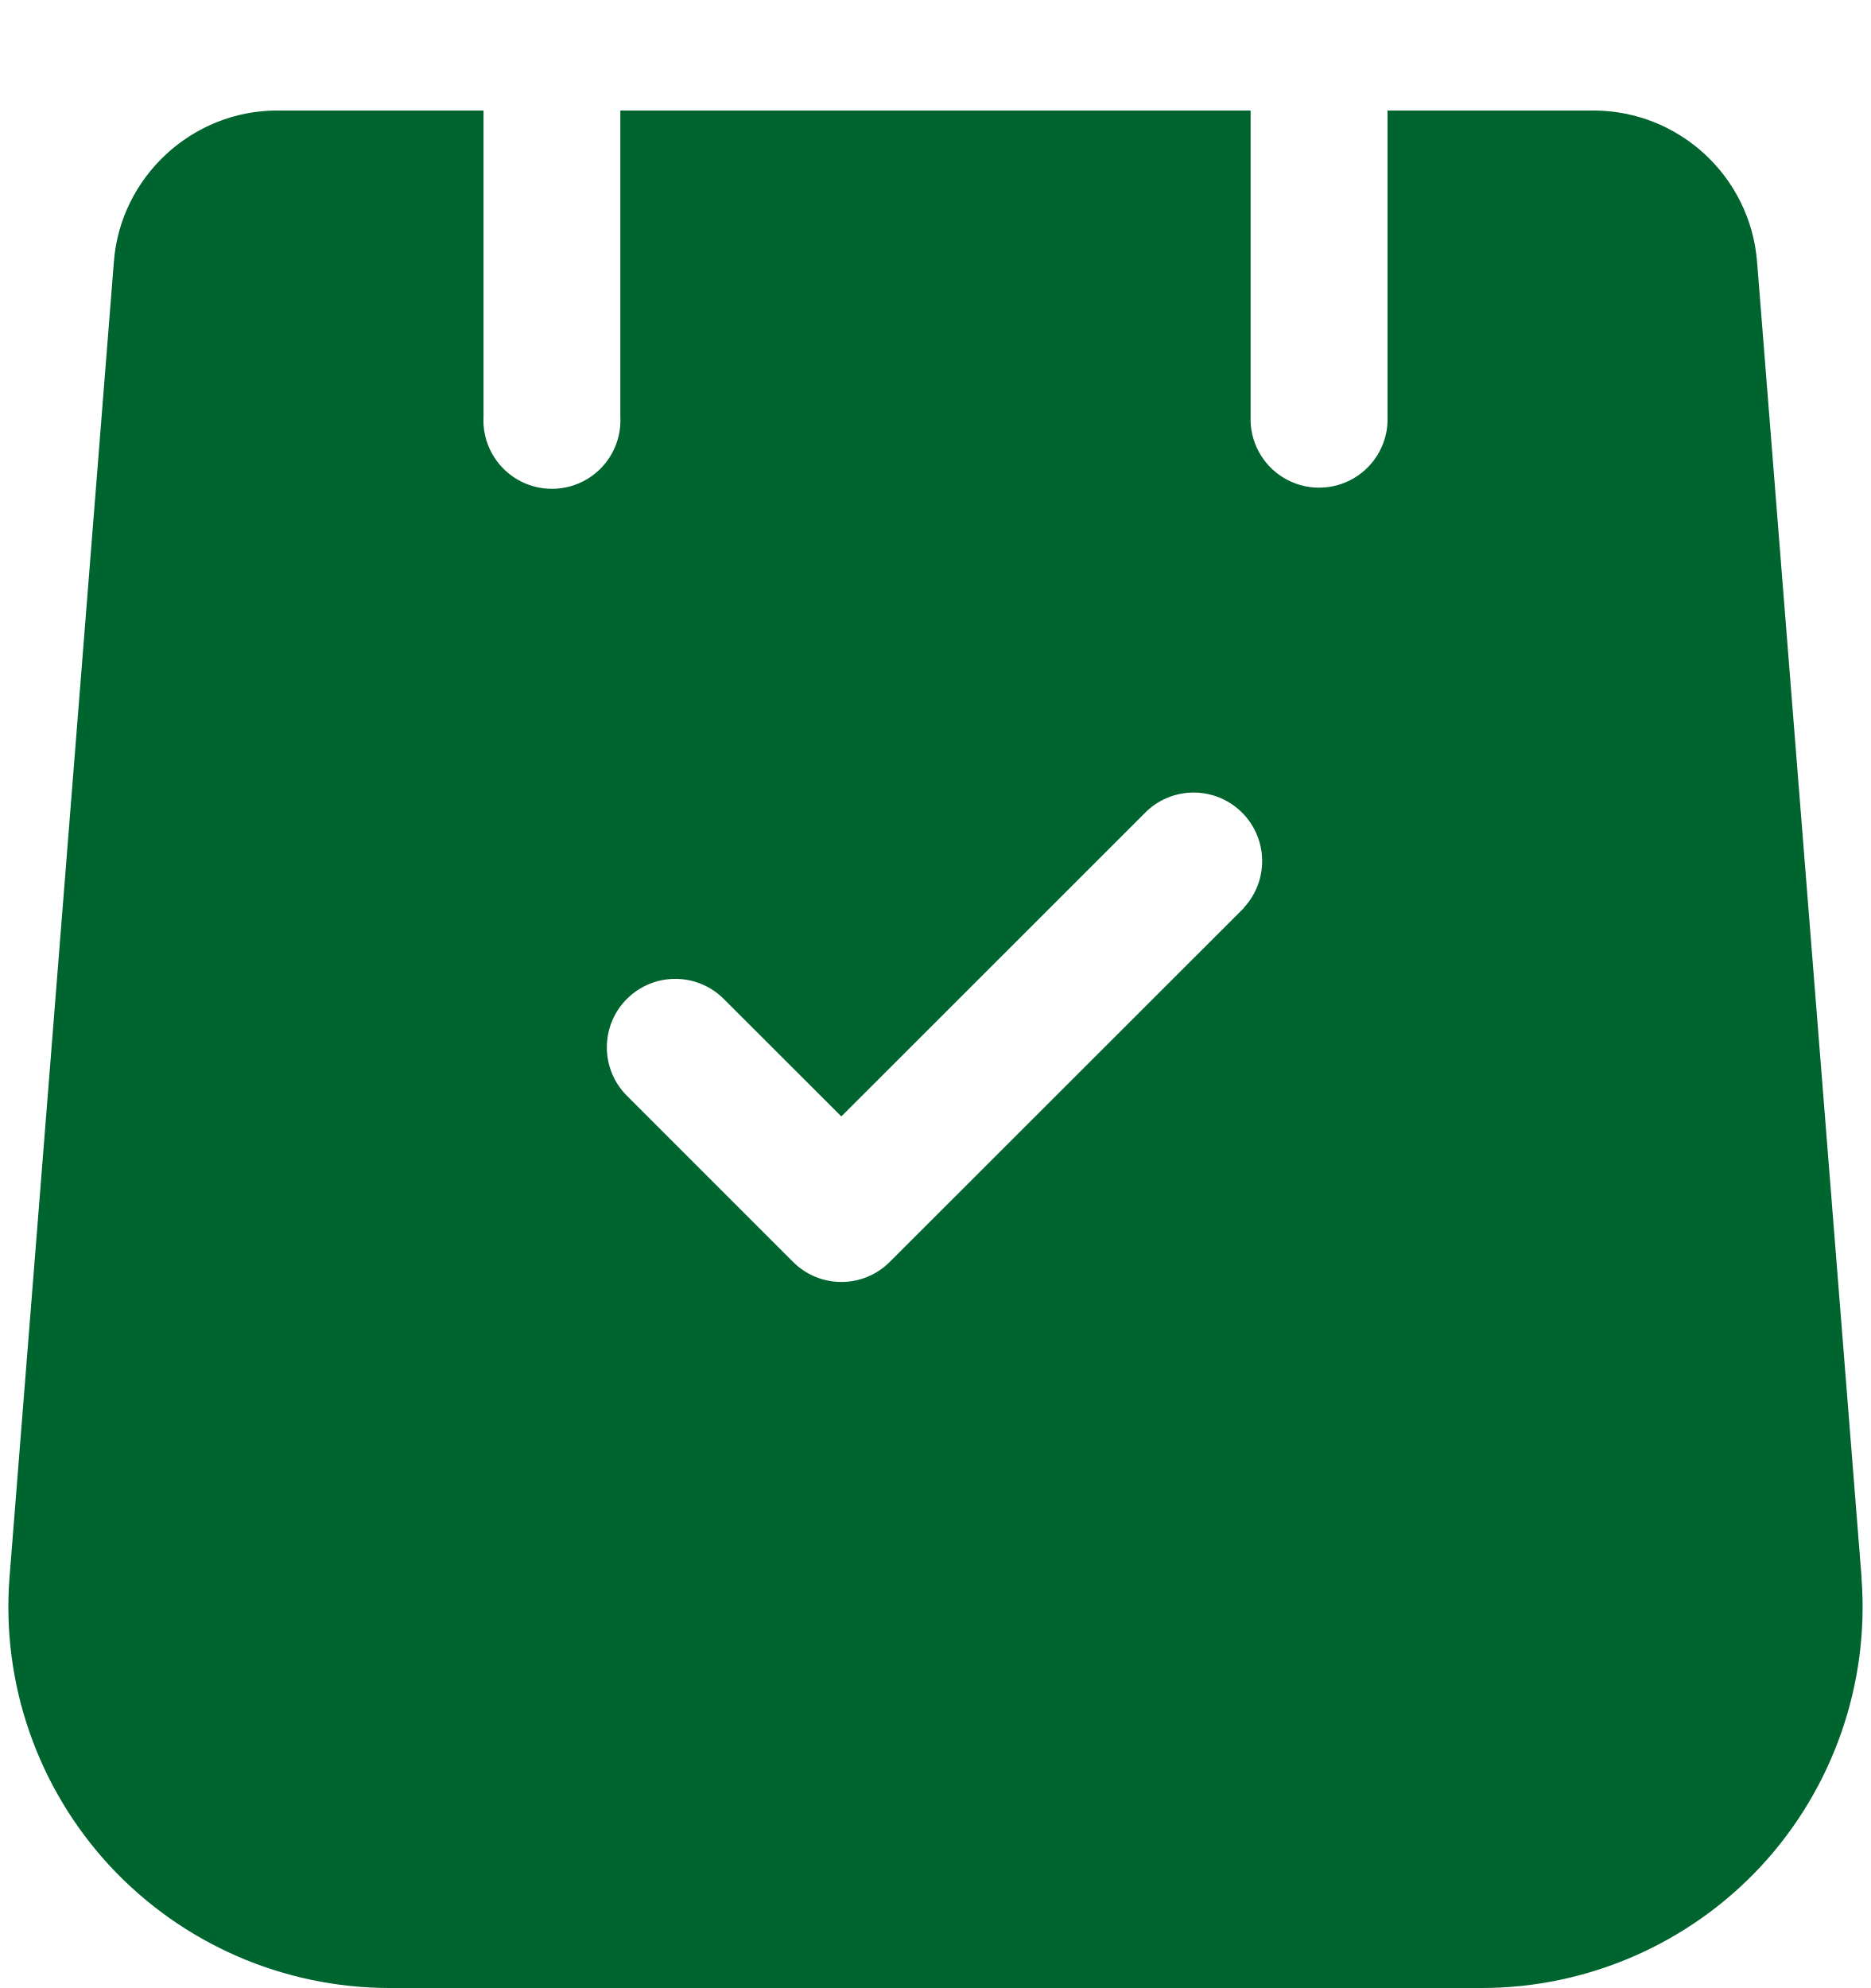
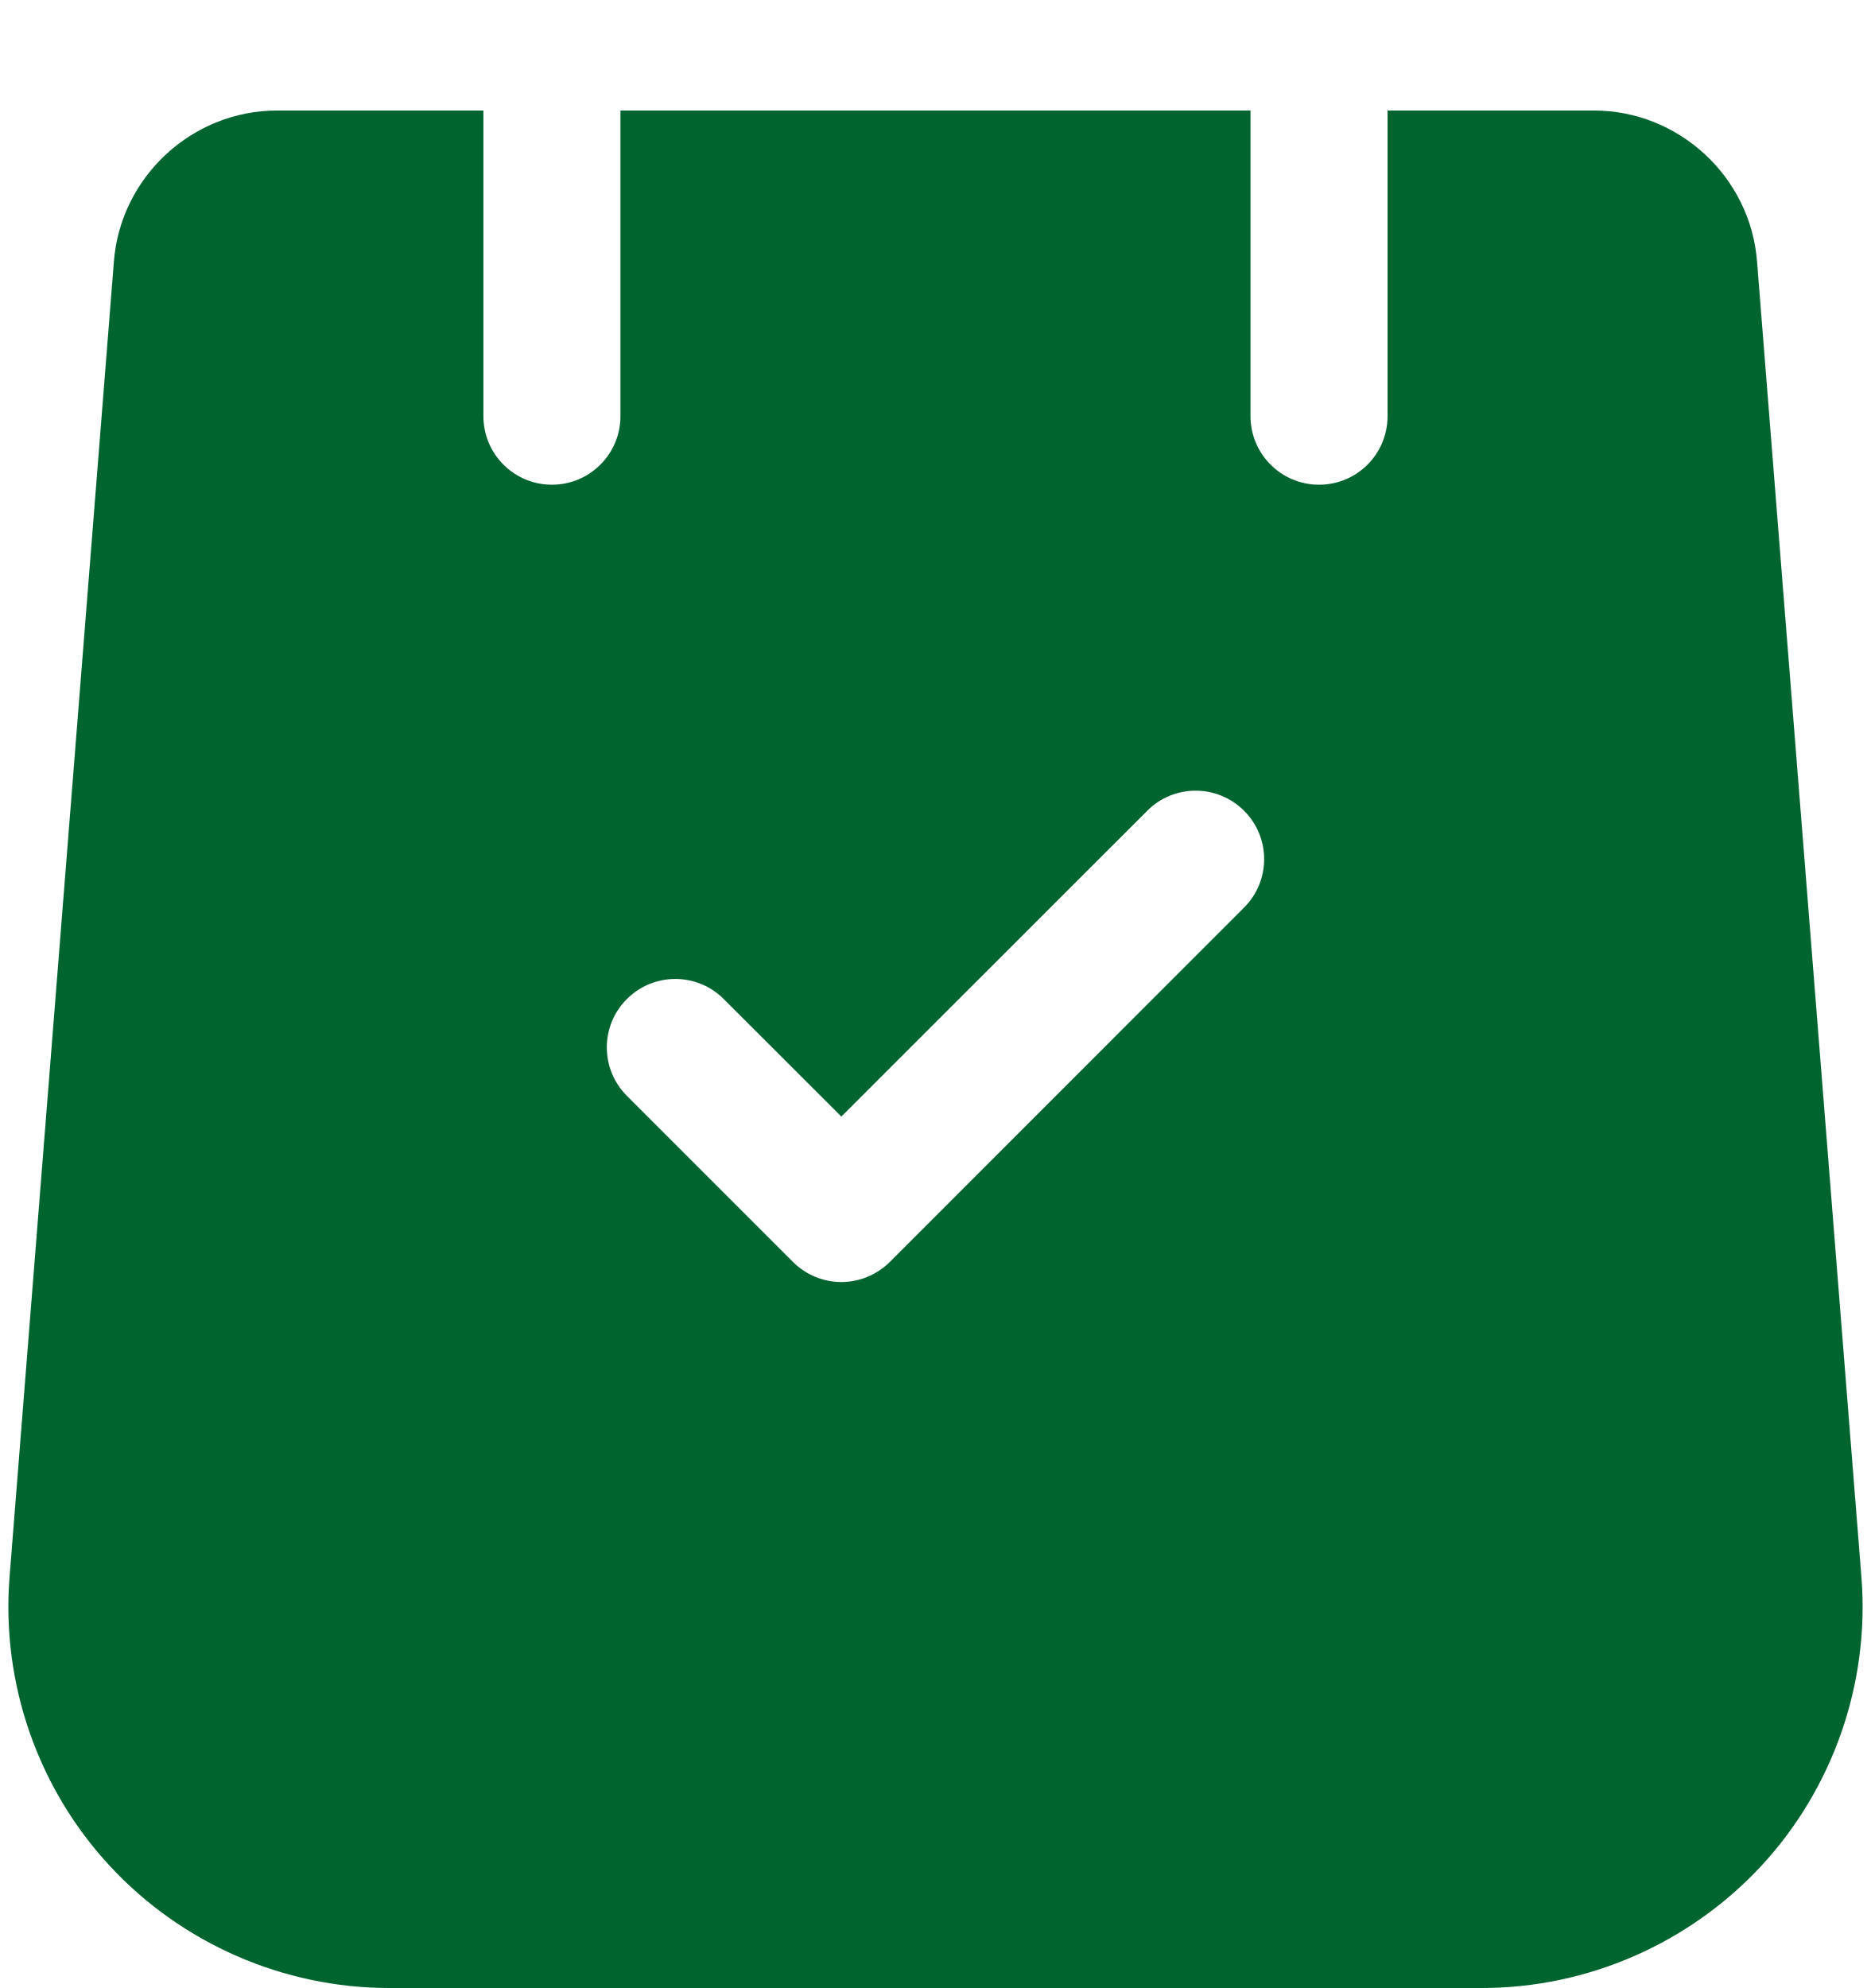
<svg xmlns="http://www.w3.org/2000/svg" width="16" height="17" viewBox="0 0 16 17" fill="none">
-   <path d="M15.92 13.492l-.894-11.254A1.406 1.406 0 0013.63.945h-1.764V3.56a.586.586 0 11-1.171 0V.945h-5.39V3.56a.586.586 0 11-1.17 0V.945H2.37c-.727 0-1.34.568-1.396 1.292L.081 13.494a3.26 3.26 0 00.858 2.462A3.267 3.267 0 003.328 17h9.345c.904 0 1.774-.38 2.389-1.044.614-.663.927-1.56.857-2.463zm-5.28-5.73L7.61 10.79a.584.584 0 01-.829 0l-1.42-1.42a.585.585 0 11.828-.828l1.006 1.005 2.616-2.615a.586.586 0 01.828.828z" fill="#00642F" />
+   <path d="M15.919 13.492L15.026 2.238C14.971 1.513 14.357 0.945 13.63 0.945H11.866V3.559C11.866 3.883 11.604 4.145 11.28 4.145C10.957 4.145 10.694 3.883 10.694 3.559V0.945H5.306V3.559C5.306 3.883 5.043 4.145 4.72 4.145C4.396 4.145 4.134 3.883 4.134 3.559V0.945H2.37C1.643 0.945 1.03 1.513 0.974 2.237L0.081 13.494C0.012 14.396 0.324 15.293 0.939 15.956C1.553 16.619 2.424 17 3.328 17H12.673C13.577 17 14.447 16.619 15.062 15.956C15.676 15.293 15.989 14.396 15.919 13.492ZM10.639 7.761L7.61 10.791C7.495 10.905 7.345 10.963 7.195 10.963C7.045 10.963 6.895 10.905 6.781 10.791L5.361 9.371C5.132 9.142 5.132 8.771 5.361 8.543C5.59 8.314 5.961 8.314 6.189 8.543L7.195 9.548L9.811 6.933C10.039 6.704 10.41 6.704 10.639 6.933C10.868 7.161 10.868 7.532 10.639 7.761Z" fill="#00642F" />
</svg>
